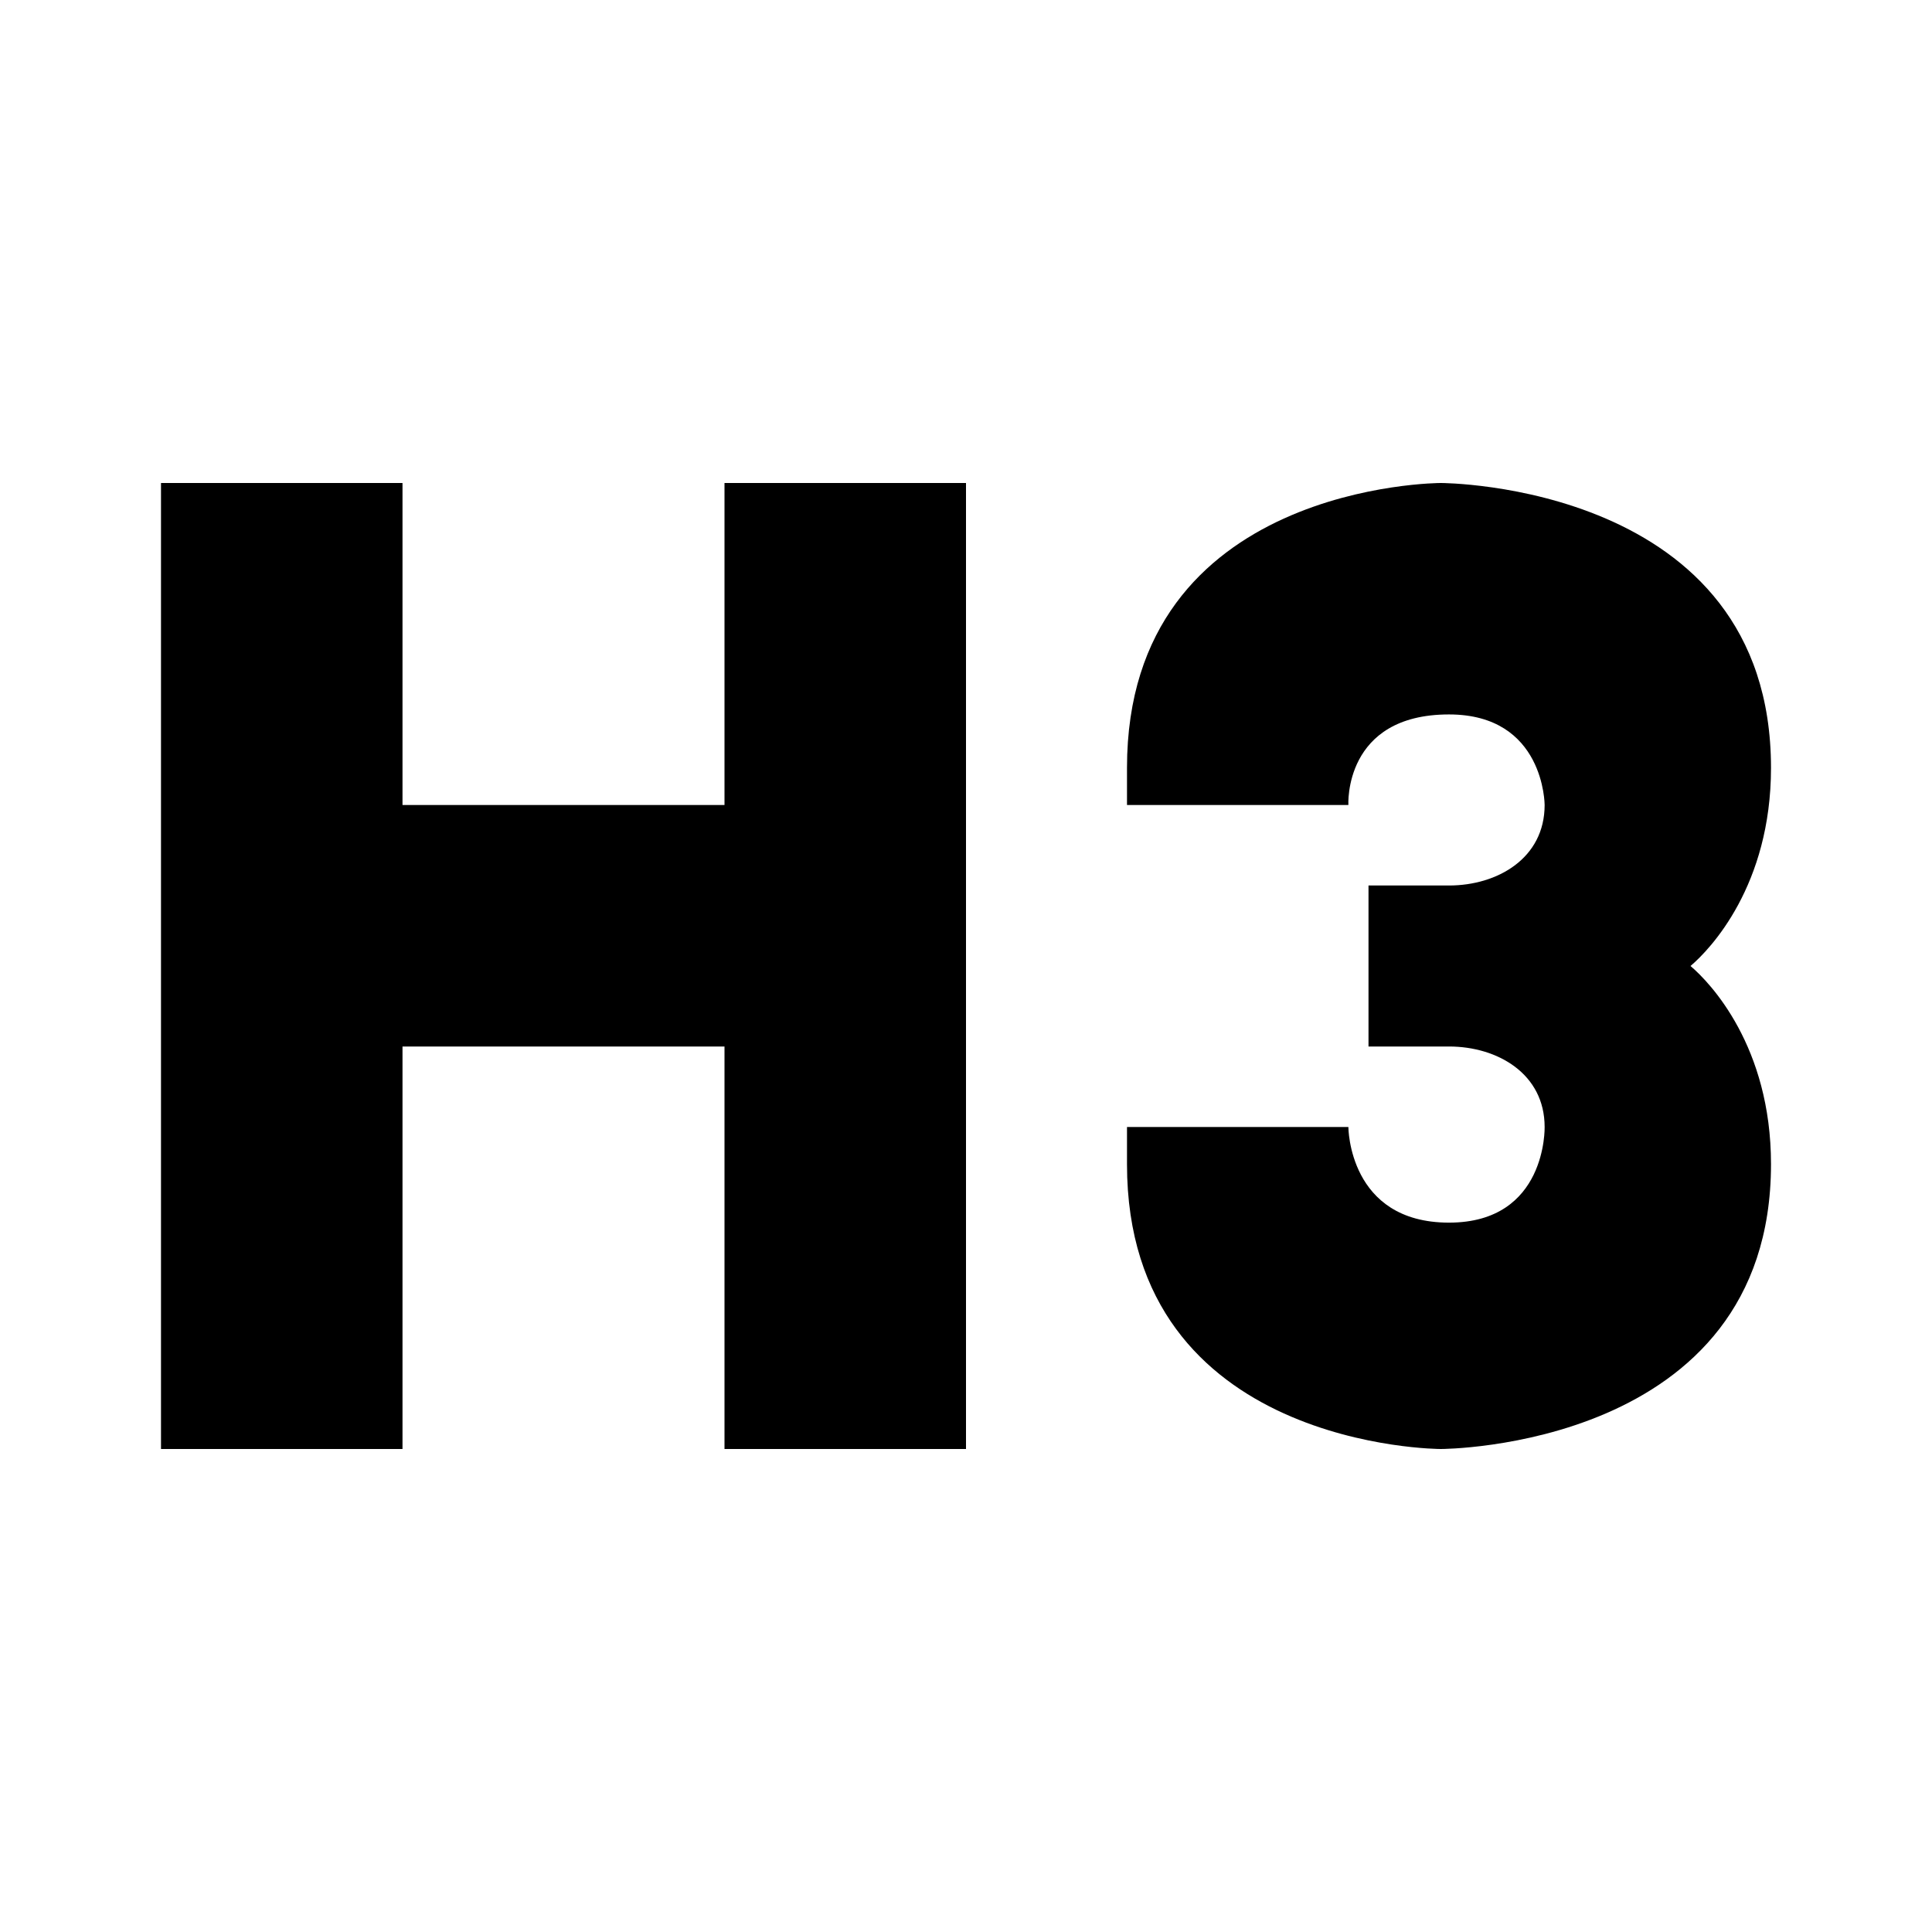
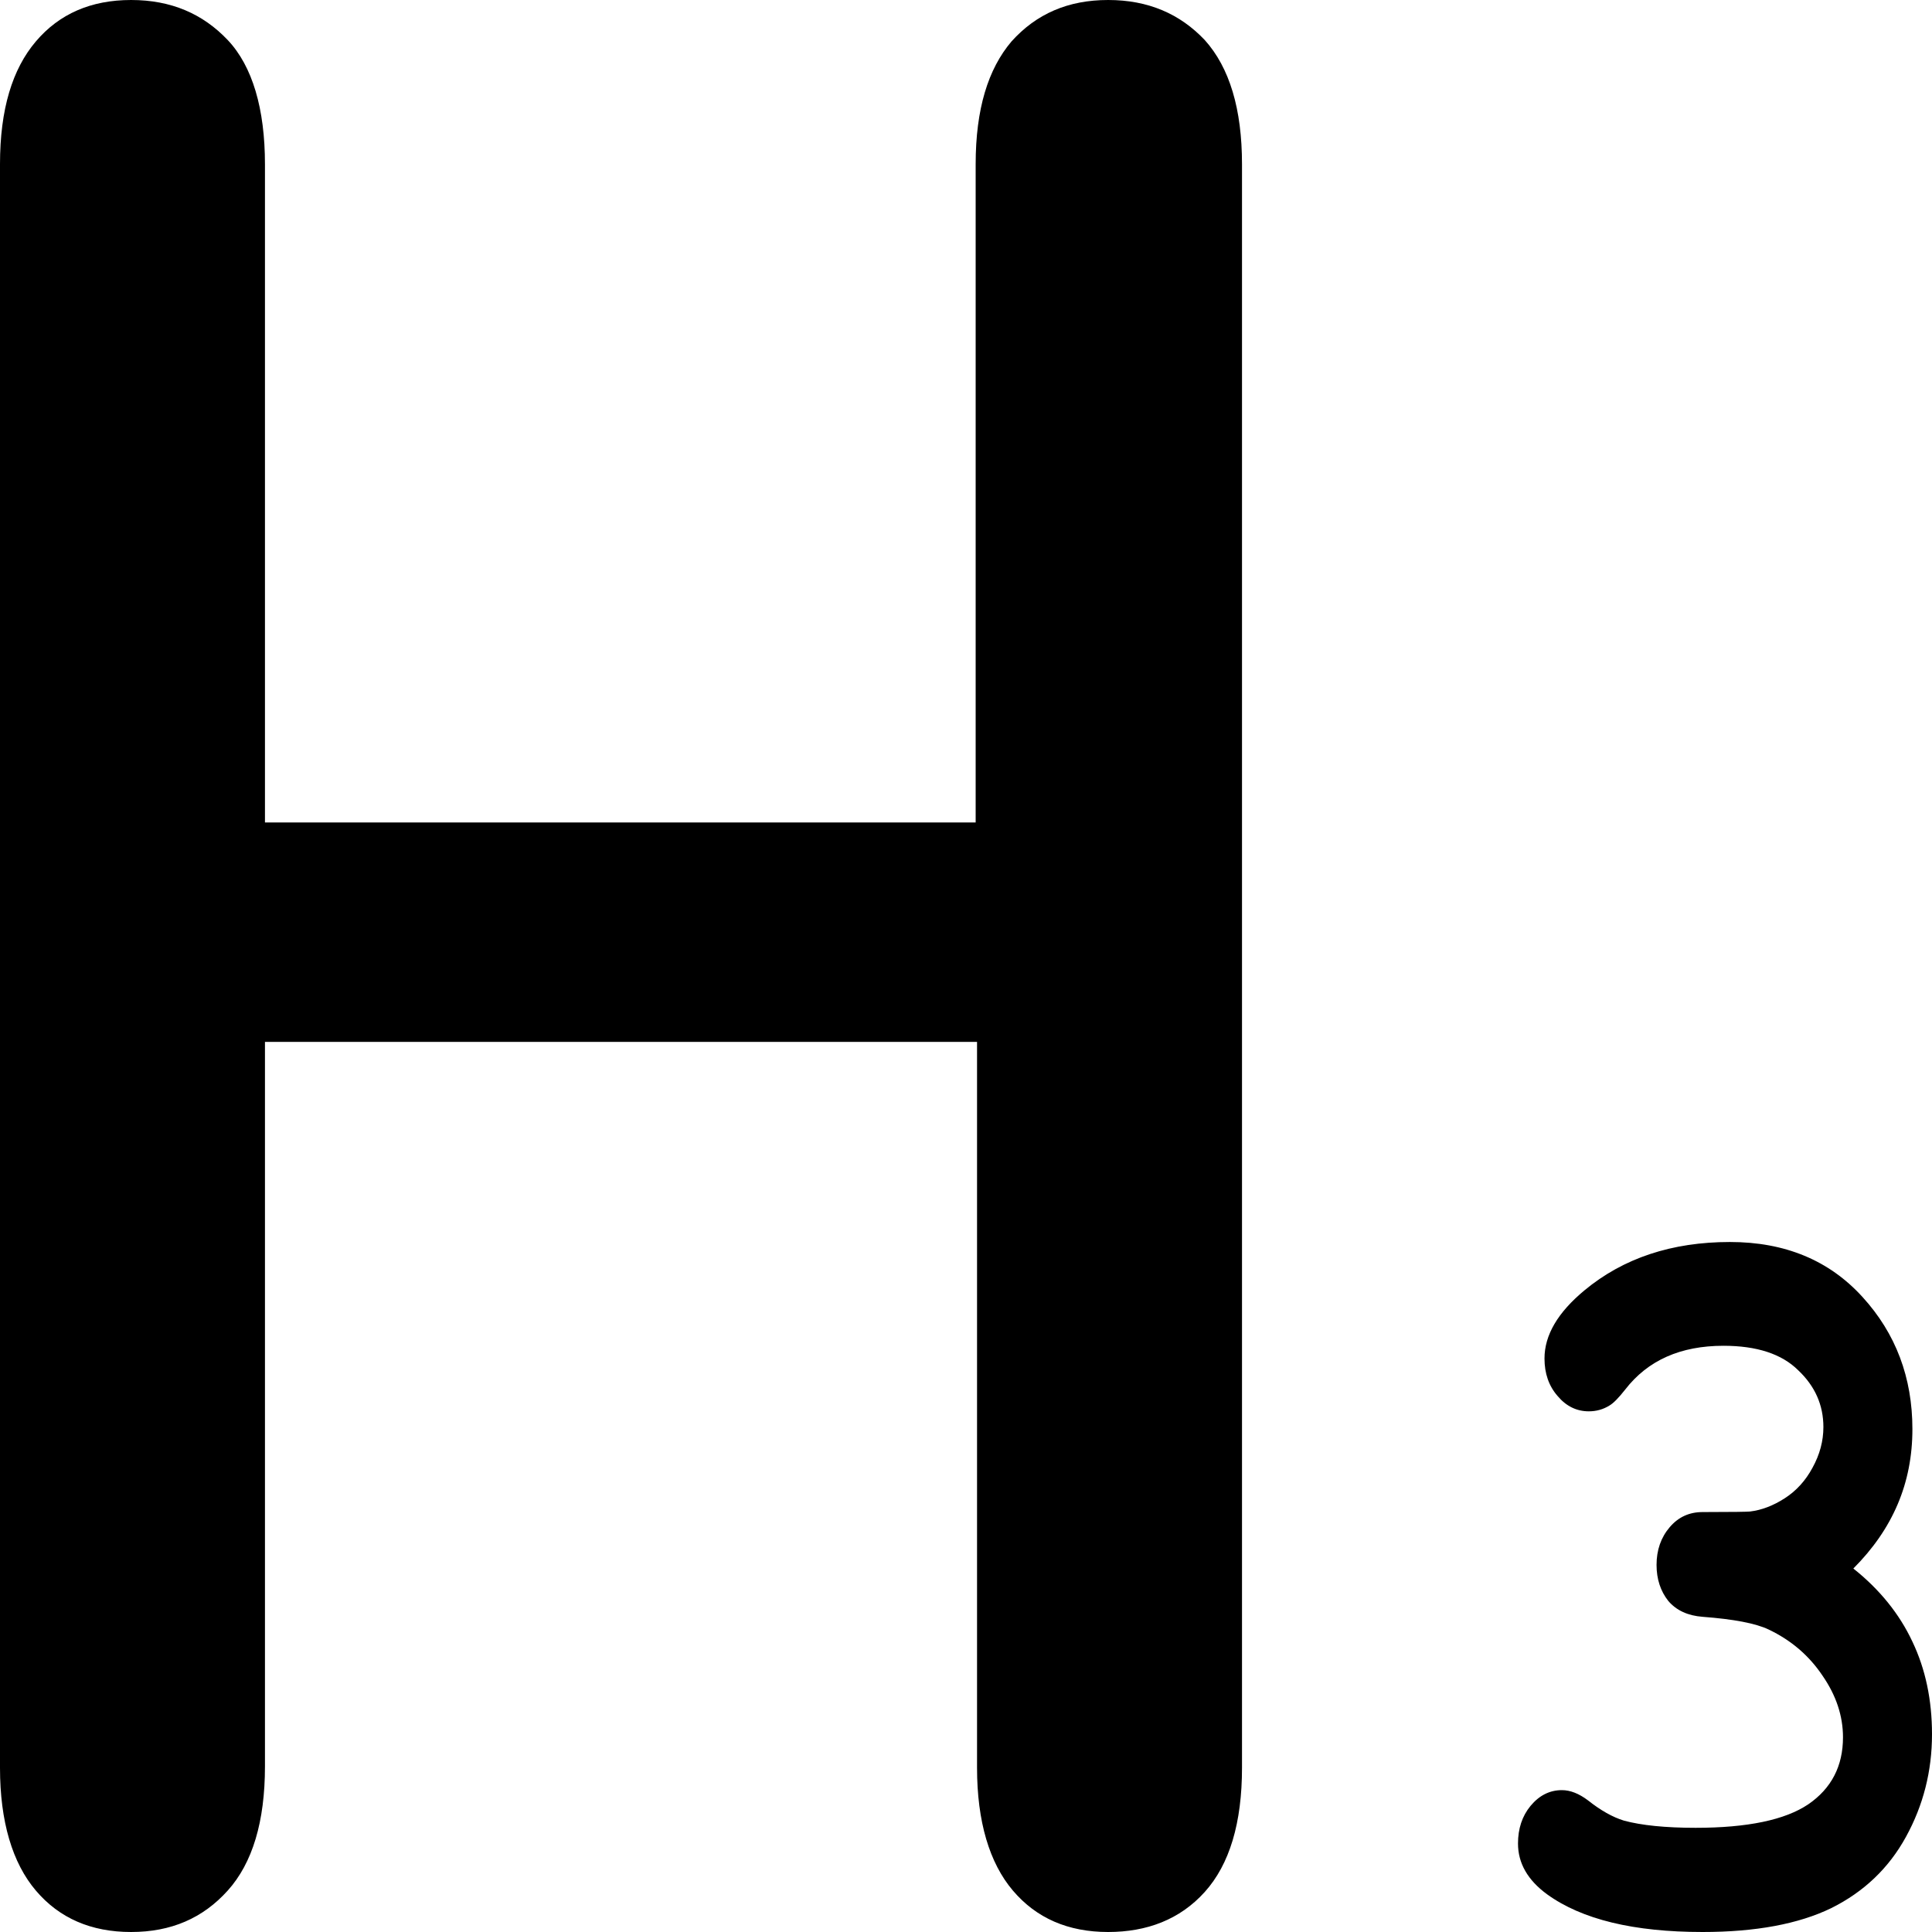
- <svg xmlns="http://www.w3.org/2000/svg" viewBox="0 0 24 24">
-   <path d="M 2 6 L 2 18 L 5 18 L 5 13 L 9 13 L 9 18 L 12 18 L 12 6 L 9 6 L 9 10 L 5 10 L 5 6 L 2 6 z M 17.898 6 C 17.898 6 14 5.999 14 9.537 L 14 10 L 16.75 10 C 16.75 10 16.687 8.875 18 8.875 C 19.188 8.875 19.188 10 19.188 10 C 19.188 10.662 18.602 11 18 11 L 17 11 L 17 12 L 17 13 L 18 13 C 18.602 13 19.188 13.338 19.188 14 C 19.188 14 19.219 15.188 18 15.188 C 16.75 15.188 16.75 14 16.75 14 L 14 14 L 14 14.463 C 14 18.001 17.898 18 17.898 18 C 17.898 18 22 18.001 22 14.461 C 22 13.001 21.247 12.209 21 12 C 21.247 11.791 22 10.999 22 9.539 C 22 5.999 17.898 6 17.898 6 z" />
+ <svg xmlns="http://www.w3.org/2000/svg" width="14" height="14" viewBox="0 0 14 14">
+   <path fill-rule="evenodd" clip-rule="evenodd" d="M1.92 5.96V1.19C1.92 0.79 1.83 0.48 1.65 0.29C1.47 0.1 1.24 0 0.95 0C0.66 0 0.43 0.1 0.26 0.3C0.09 0.5 0 0.79 0 1.19V12.81C0 13.2 0.09 13.5 0.26 13.7C0.43 13.9 0.66 14 0.95 14C1.24 14 1.47 13.9 1.65 13.7C1.83 13.5 1.92 13.2 1.92 12.8V7.55H7.08V12.81C7.08 13.2 7.17 13.5 7.34 13.7C7.51 13.9 7.74 14 8.03 14C8.31 14 8.55 13.91 8.73 13.71C8.91 13.51 9 13.21 9 12.81V1.19C9 0.79 8.91 0.49 8.73 0.29C8.55 0.1 8.32 0 8.03 0C7.74 0 7.51 0.1 7.33 0.3C7.16 0.5 7.07 0.79 7.07 1.19V5.96H1.92ZM13.858 11.896C13.764 11.695 13.621 11.518 13.43 11.366C13.573 11.223 13.68 11.068 13.751 10.901C13.823 10.732 13.858 10.55 13.858 10.356C13.858 9.983 13.738 9.663 13.496 9.398C13.255 9.133 12.935 9 12.536 9C12.114 9 11.763 9.117 11.482 9.35C11.289 9.51 11.192 9.674 11.192 9.844C11.192 9.952 11.223 10.043 11.287 10.116C11.349 10.19 11.425 10.227 11.513 10.227C11.568 10.227 11.617 10.213 11.661 10.186C11.691 10.169 11.729 10.13 11.777 10.069C11.941 9.857 12.178 9.752 12.489 9.752C12.73 9.752 12.911 9.811 13.03 9.929C13.152 10.044 13.213 10.181 13.213 10.341C13.213 10.442 13.187 10.54 13.134 10.636C13.084 10.729 13.017 10.803 12.933 10.857C12.849 10.911 12.765 10.943 12.681 10.953C12.666 10.955 12.552 10.957 12.338 10.957C12.241 10.957 12.162 10.993 12.099 11.067C12.036 11.141 12.004 11.232 12.004 11.34C12.004 11.443 12.033 11.53 12.089 11.601C12.148 11.67 12.231 11.708 12.338 11.716C12.562 11.733 12.722 11.763 12.816 11.808C12.98 11.886 13.11 11.998 13.207 12.143C13.305 12.285 13.355 12.434 13.355 12.589C13.355 12.798 13.271 12.96 13.103 13.075C12.935 13.188 12.663 13.245 12.287 13.245C12.067 13.245 11.894 13.227 11.768 13.193C11.686 13.168 11.599 13.119 11.507 13.046C11.442 12.997 11.379 12.972 11.318 12.972C11.23 12.972 11.154 13.01 11.091 13.086C11.03 13.16 11 13.251 11 13.359C11 13.501 11.07 13.624 11.211 13.727C11.463 13.909 11.838 14 12.338 14C12.722 14 13.033 13.942 13.27 13.827C13.507 13.709 13.687 13.537 13.811 13.311C13.937 13.082 14 12.834 14 12.567C14 12.319 13.953 12.095 13.858 11.896Z" />
</svg>
